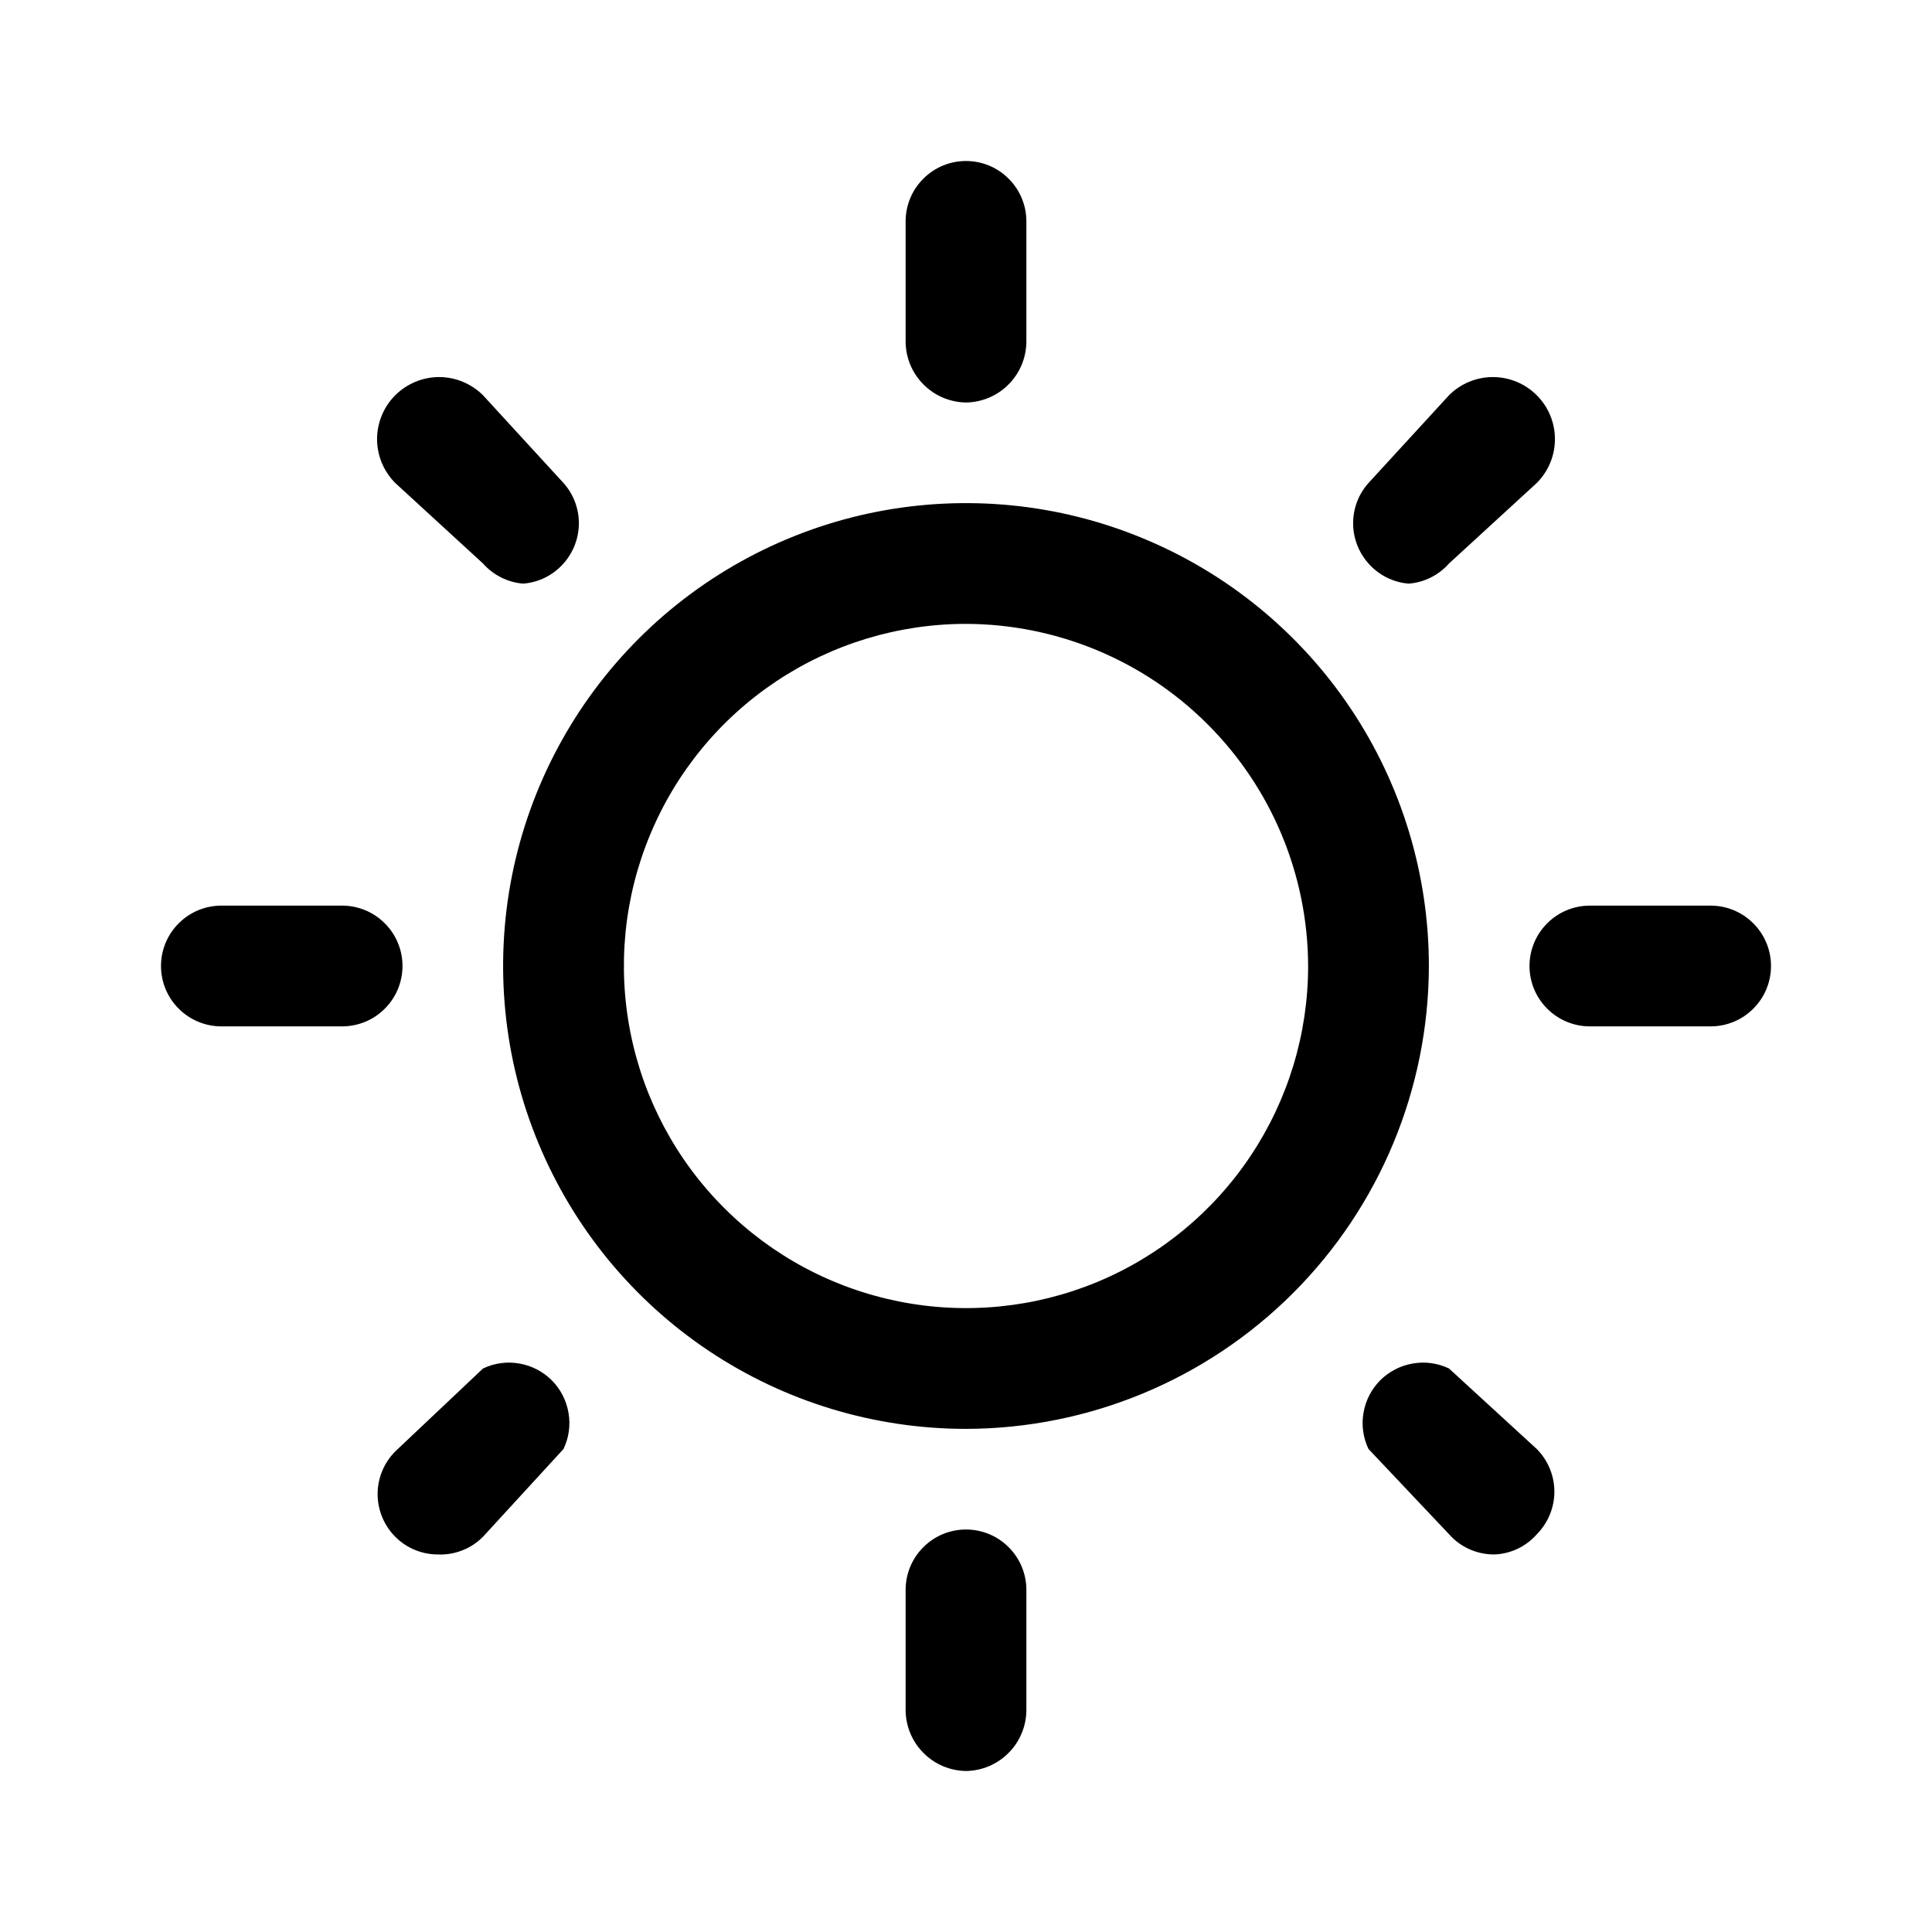
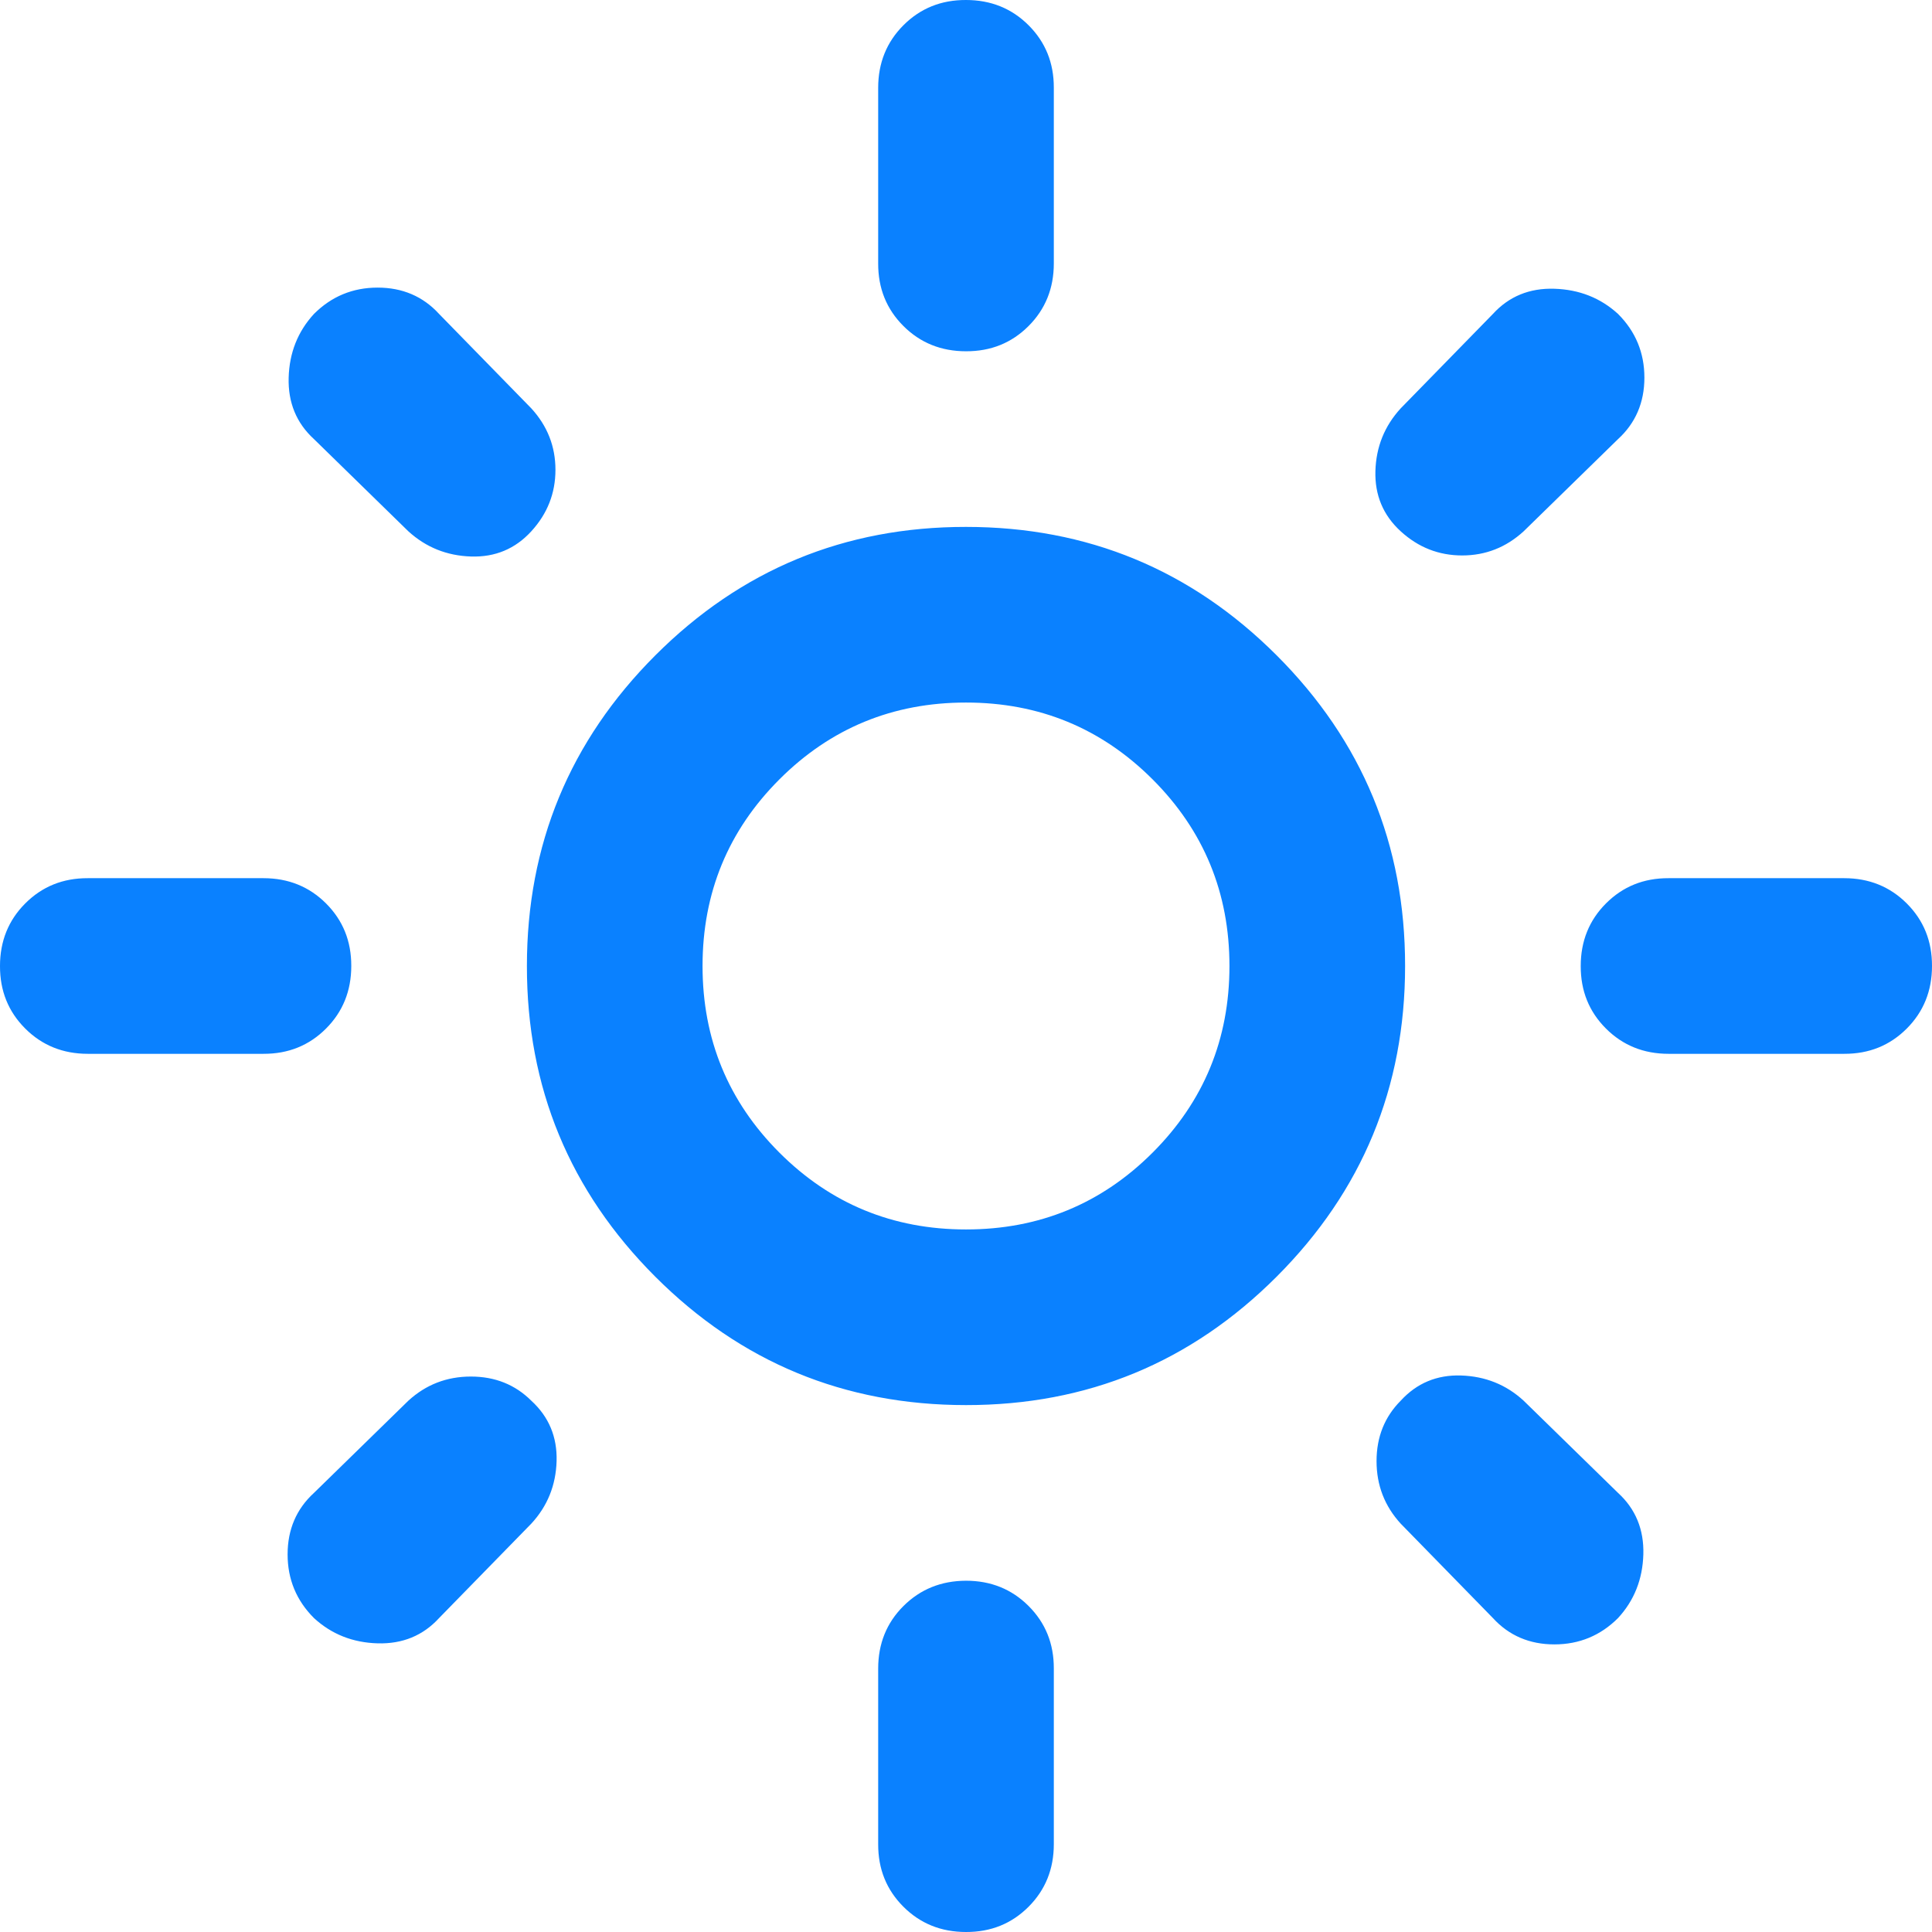
- <svg xmlns="http://www.w3.org/2000/svg" width="800px" height="800px" viewBox="0 0 24 24" fill="none">
-   <path d="M12 17.75C10.863 17.75 9.751 17.413 8.805 16.781C7.86 16.149 7.123 15.251 6.688 14.2C6.252 13.15 6.139 11.994 6.36 10.878C6.582 9.763 7.13 8.738 7.934 7.934C8.738 7.13 9.763 6.582 10.878 6.36C11.994 6.139 13.15 6.252 14.2 6.688C15.251 7.123 16.149 7.86 16.781 8.805C17.413 9.751 17.75 10.863 17.75 12C17.747 13.524 17.141 14.985 16.063 16.063C14.985 17.141 13.524 17.747 12 17.75ZM12 7.75C11.159 7.75 10.338 7.999 9.639 8.466C8.94 8.933 8.395 9.597 8.074 10.374C7.752 11.15 7.668 12.005 7.832 12.829C7.996 13.654 8.4 14.411 8.995 15.005C9.589 15.6 10.346 16.004 11.171 16.168C11.995 16.332 12.85 16.248 13.626 15.927C14.403 15.605 15.067 15.06 15.534 14.361C16.001 13.662 16.25 12.841 16.25 12C16.247 10.874 15.799 9.794 15.002 8.998C14.206 8.201 13.126 7.753 12 7.75Z" fill="#000000" />
-   <path d="M12 5C11.802 4.997 11.613 4.918 11.473 4.777C11.332 4.637 11.253 4.448 11.25 4.25V2.75C11.25 2.551 11.329 2.36 11.47 2.22C11.61 2.079 11.801 2 12 2C12.199 2 12.39 2.079 12.53 2.22C12.671 2.36 12.75 2.551 12.75 2.75V4.25C12.747 4.448 12.668 4.637 12.527 4.777C12.387 4.918 12.198 4.997 12 5Z" fill="#000000" />
-   <path d="M12 22C11.802 21.997 11.613 21.918 11.473 21.777C11.332 21.637 11.253 21.448 11.25 21.25V19.75C11.25 19.551 11.329 19.36 11.47 19.22C11.61 19.079 11.801 19 12 19C12.199 19 12.39 19.079 12.53 19.22C12.671 19.36 12.75 19.551 12.75 19.75V21.25C12.747 21.448 12.668 21.637 12.527 21.777C12.387 21.918 12.198 21.997 12 22Z" fill="#000000" />
-   <path d="M21.25 12.75H19.75C19.551 12.75 19.36 12.671 19.22 12.53C19.079 12.39 19 12.199 19 12C19 11.801 19.079 11.61 19.22 11.47C19.36 11.329 19.551 11.25 19.75 11.25H21.25C21.449 11.25 21.64 11.329 21.78 11.47C21.921 11.61 22 11.801 22 12C22 12.199 21.921 12.39 21.78 12.53C21.64 12.671 21.449 12.75 21.25 12.75Z" fill="#000000" />
-   <path d="M4.25 12.75H2.75C2.551 12.75 2.36 12.671 2.22 12.53C2.079 12.39 2 12.199 2 12C2 11.801 2.079 11.61 2.22 11.47C2.36 11.329 2.551 11.25 2.75 11.25H4.25C4.449 11.25 4.64 11.329 4.78 11.47C4.921 11.61 5 11.801 5 12C5 12.199 4.921 12.39 4.78 12.53C4.64 12.671 4.449 12.75 4.25 12.75Z" fill="#000000" />
-   <path d="M6.5 7.25C6.307 7.235 6.128 7.145 6 7L4.91 6C4.838 5.928 4.782 5.843 4.743 5.75C4.704 5.656 4.684 5.556 4.684 5.455C4.684 5.354 4.704 5.254 4.743 5.16C4.782 5.066 4.838 4.982 4.91 4.91C4.982 4.838 5.067 4.782 5.16 4.743C5.254 4.704 5.354 4.684 5.455 4.684C5.556 4.684 5.656 4.704 5.75 4.743C5.843 4.782 5.928 4.838 6 4.91L7 6C7.123 6.137 7.191 6.315 7.191 6.5C7.191 6.684 7.123 6.862 7 7C6.872 7.145 6.693 7.235 6.5 7.25Z" fill="#000000" />
-   <path d="M18.56 19.31C18.462 19.31 18.364 19.291 18.273 19.253C18.182 19.216 18.099 19.16 18.03 19.09L17 18C16.933 17.86 16.911 17.703 16.938 17.55C16.964 17.397 17.037 17.256 17.146 17.146C17.256 17.037 17.397 16.964 17.55 16.938C17.703 16.911 17.86 16.933 18 17L19.09 18C19.23 18.141 19.309 18.331 19.309 18.53C19.309 18.729 19.23 18.919 19.09 19.06C19.023 19.136 18.942 19.197 18.851 19.24C18.76 19.283 18.661 19.307 18.56 19.31Z" fill="#000000" />
-   <path d="M17.5 7.25C17.307 7.235 17.128 7.145 17 7C16.877 6.862 16.809 6.684 16.809 6.5C16.809 6.315 16.877 6.137 17 6L18 4.91C18.145 4.765 18.341 4.684 18.545 4.684C18.749 4.684 18.945 4.765 19.09 4.91C19.235 5.054 19.316 5.251 19.316 5.455C19.316 5.659 19.235 5.855 19.09 6L18 7C17.872 7.145 17.693 7.235 17.5 7.25Z" fill="#000000" />
-   <path d="M5.44 19.31C5.341 19.31 5.244 19.291 5.153 19.253C5.062 19.216 4.979 19.16 4.91 19.09C4.77 18.949 4.691 18.759 4.691 18.56C4.691 18.361 4.77 18.171 4.91 18.03L6 17C6.14 16.933 6.297 16.911 6.45 16.938C6.603 16.964 6.744 17.037 6.854 17.146C6.963 17.256 7.036 17.397 7.062 17.55C7.089 17.703 7.067 17.86 7 18L6 19.09C5.927 19.164 5.84 19.222 5.743 19.259C5.647 19.297 5.544 19.315 5.44 19.31Z" fill="#000000" />
+ <svg xmlns="http://www.w3.org/2000/svg" width="22" height="22" viewBox="0 0 22 22" fill="none">
+   <path d="M11 14C11.833 14 12.542 13.708 13.125 13.125C13.708 12.542 14 11.833 14 11C14 10.167 13.708 9.458 13.125 8.875C12.542 8.292 11.833 8 11 8C10.167 8 9.458 8.292 8.875 8.875C8.292 9.458 8 10.167 8 11C8 11.833 8.292 12.542 8.875 13.125C9.458 13.708 10.167 14 11 14ZM11 16C9.617 16 8.437 15.513 7.462 14.538C6.487 13.563 5.999 12.384 6 11C6 9.617 6.488 8.437 7.463 7.462C8.438 6.487 9.617 5.999 11 6C12.383 6 13.563 6.488 14.538 7.463C15.513 8.438 16.001 9.617 16 11C16 12.383 15.512 13.563 14.537 14.538C13.562 15.513 12.383 16.001 11 16ZM1 12C0.717 12 0.479 11.904 0.287 11.712C0.095 11.52 -0.001 11.283 3.46021e-06 11C3.46021e-06 10.717 0.096 10.479 0.288 10.287C0.48 10.095 0.717 9.999 1 10H3C3.283 10 3.521 10.096 3.713 10.288C3.905 10.48 4.001 10.717 4 11C4 11.283 3.904 11.521 3.712 11.713C3.52 11.905 3.283 12.001 3 12H1ZM19 12C18.717 12 18.479 11.904 18.287 11.712C18.095 11.52 17.999 11.283 18 11C18 10.717 18.096 10.479 18.288 10.287C18.48 10.095 18.717 9.999 19 10H21C21.283 10 21.521 10.096 21.713 10.288C21.905 10.48 22.001 10.717 22 11C22 11.283 21.904 11.521 21.712 11.713C21.52 11.905 21.283 12.001 21 12H19ZM11 4C10.717 4 10.479 3.904 10.287 3.712C10.095 3.52 9.999 3.283 10 3V1C10 0.717 10.096 0.479 10.288 0.287C10.48 0.095 10.717 -0.001 11 3.46021e-06C11.283 3.46021e-06 11.521 0.096 11.713 0.288C11.905 0.48 12.001 0.717 12 1V3C12 3.283 11.904 3.521 11.712 3.713C11.52 3.905 11.283 4.001 11 4ZM11 22C10.717 22 10.479 21.904 10.287 21.712C10.095 21.52 9.999 21.283 10 21V19C10 18.717 10.096 18.479 10.288 18.288C10.48 18.097 10.717 18.001 11 18C11.283 18 11.521 18.096 11.713 18.288C11.905 18.48 12.001 18.717 12 19V21C12 21.283 11.904 21.521 11.712 21.713C11.52 21.905 11.283 22.001 11 22ZM4.65 6.05L3.575 5C3.375 4.817 3.279 4.583 3.287 4.3C3.295 4.017 3.391 3.775 3.575 3.575C3.775 3.375 4.017 3.275 4.3 3.275C4.583 3.275 4.817 3.375 5 3.575L6.05 4.65C6.233 4.85 6.325 5.083 6.325 5.35C6.325 5.617 6.233 5.85 6.05 6.05C5.867 6.25 5.638 6.346 5.363 6.337C5.088 6.328 4.851 6.233 4.65 6.05ZM17 18.425L15.95 17.35C15.767 17.15 15.675 16.913 15.675 16.638C15.675 16.363 15.767 16.134 15.95 15.95C16.133 15.75 16.363 15.654 16.638 15.663C16.913 15.672 17.151 15.767 17.35 15.95L18.425 17C18.625 17.183 18.721 17.417 18.713 17.7C18.705 17.983 18.609 18.225 18.425 18.425C18.225 18.625 17.983 18.725 17.7 18.725C17.417 18.725 17.183 18.625 17 18.425ZM15.95 6.05C15.75 5.867 15.654 5.638 15.662 5.363C15.67 5.088 15.766 4.851 15.95 4.65L17 3.575C17.183 3.375 17.417 3.279 17.7 3.288C17.983 3.297 18.225 3.392 18.425 3.575C18.625 3.775 18.725 4.017 18.725 4.3C18.725 4.583 18.625 4.817 18.425 5L17.35 6.05C17.15 6.233 16.917 6.325 16.65 6.325C16.383 6.325 16.15 6.233 15.95 6.05ZM3.575 18.425C3.375 18.225 3.275 17.983 3.275 17.7C3.275 17.417 3.375 17.183 3.575 17L4.65 15.95C4.85 15.767 5.087 15.675 5.362 15.675C5.637 15.675 5.866 15.767 6.05 15.95C6.25 16.133 6.346 16.363 6.338 16.638C6.33 16.913 6.234 17.151 6.05 17.35L5 18.425C4.817 18.625 4.583 18.721 4.3 18.713C4.017 18.705 3.775 18.609 3.575 18.425Z" fill="#0A81FF" />
</svg>
